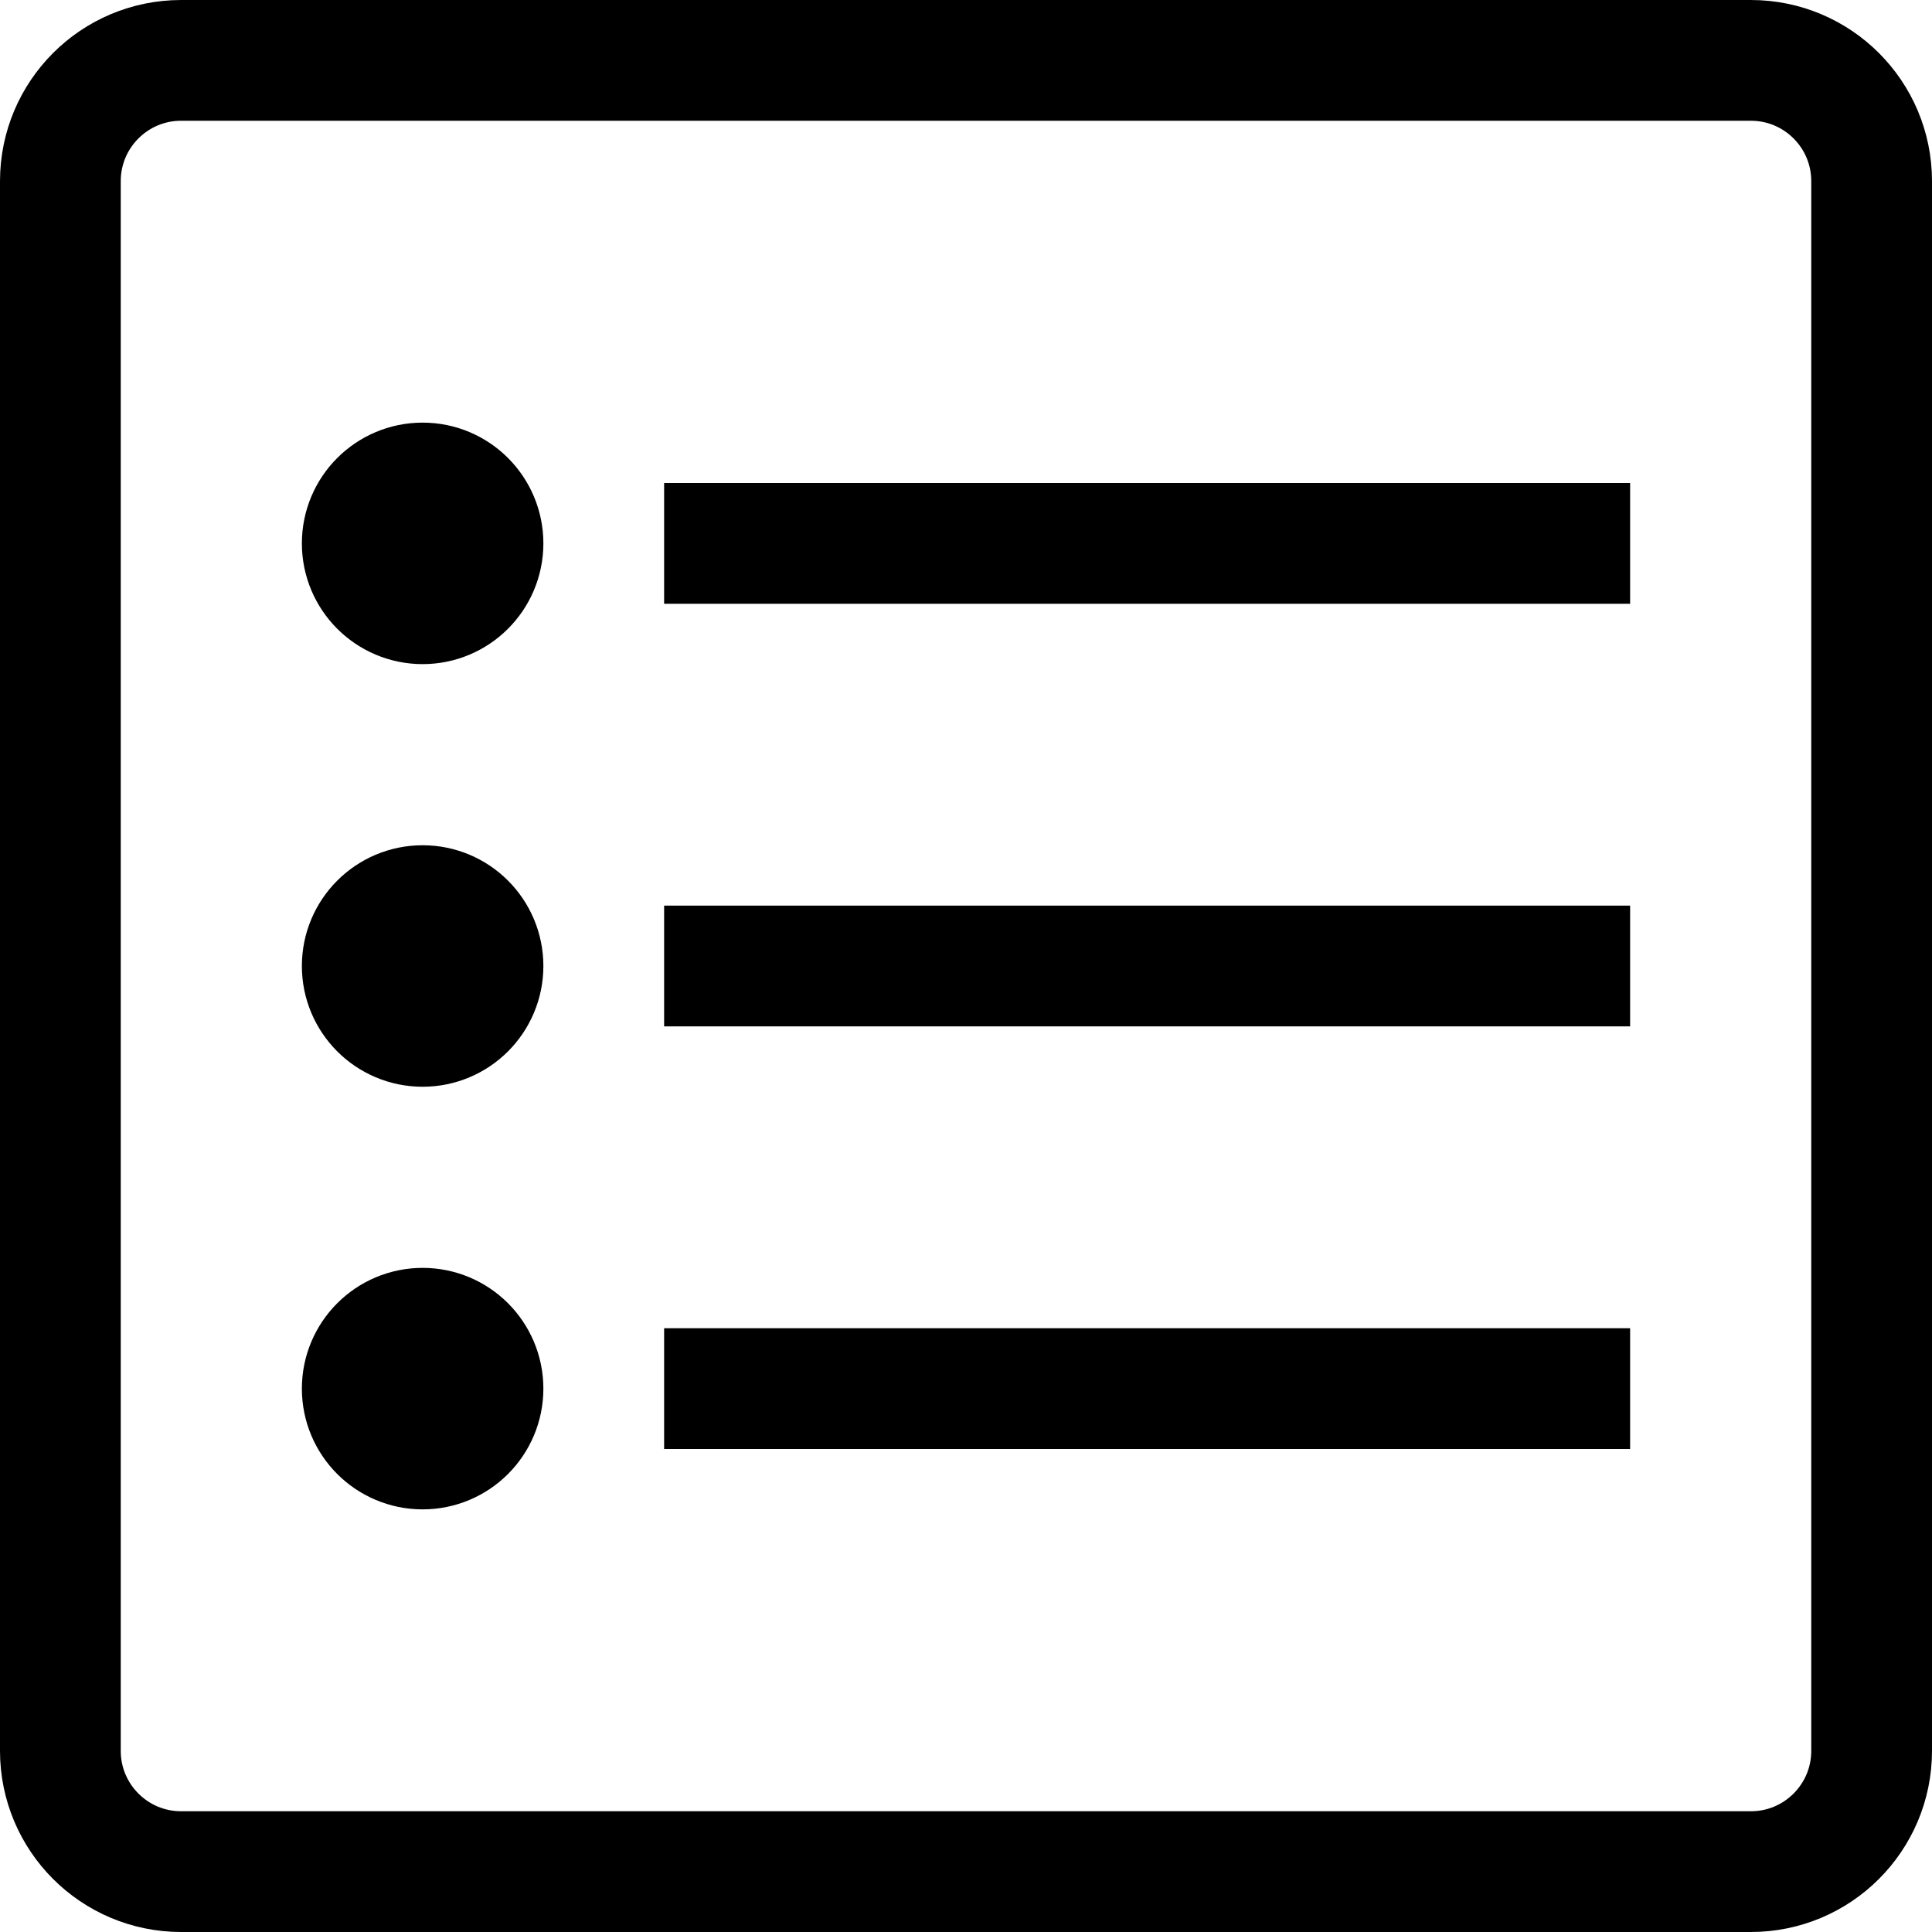
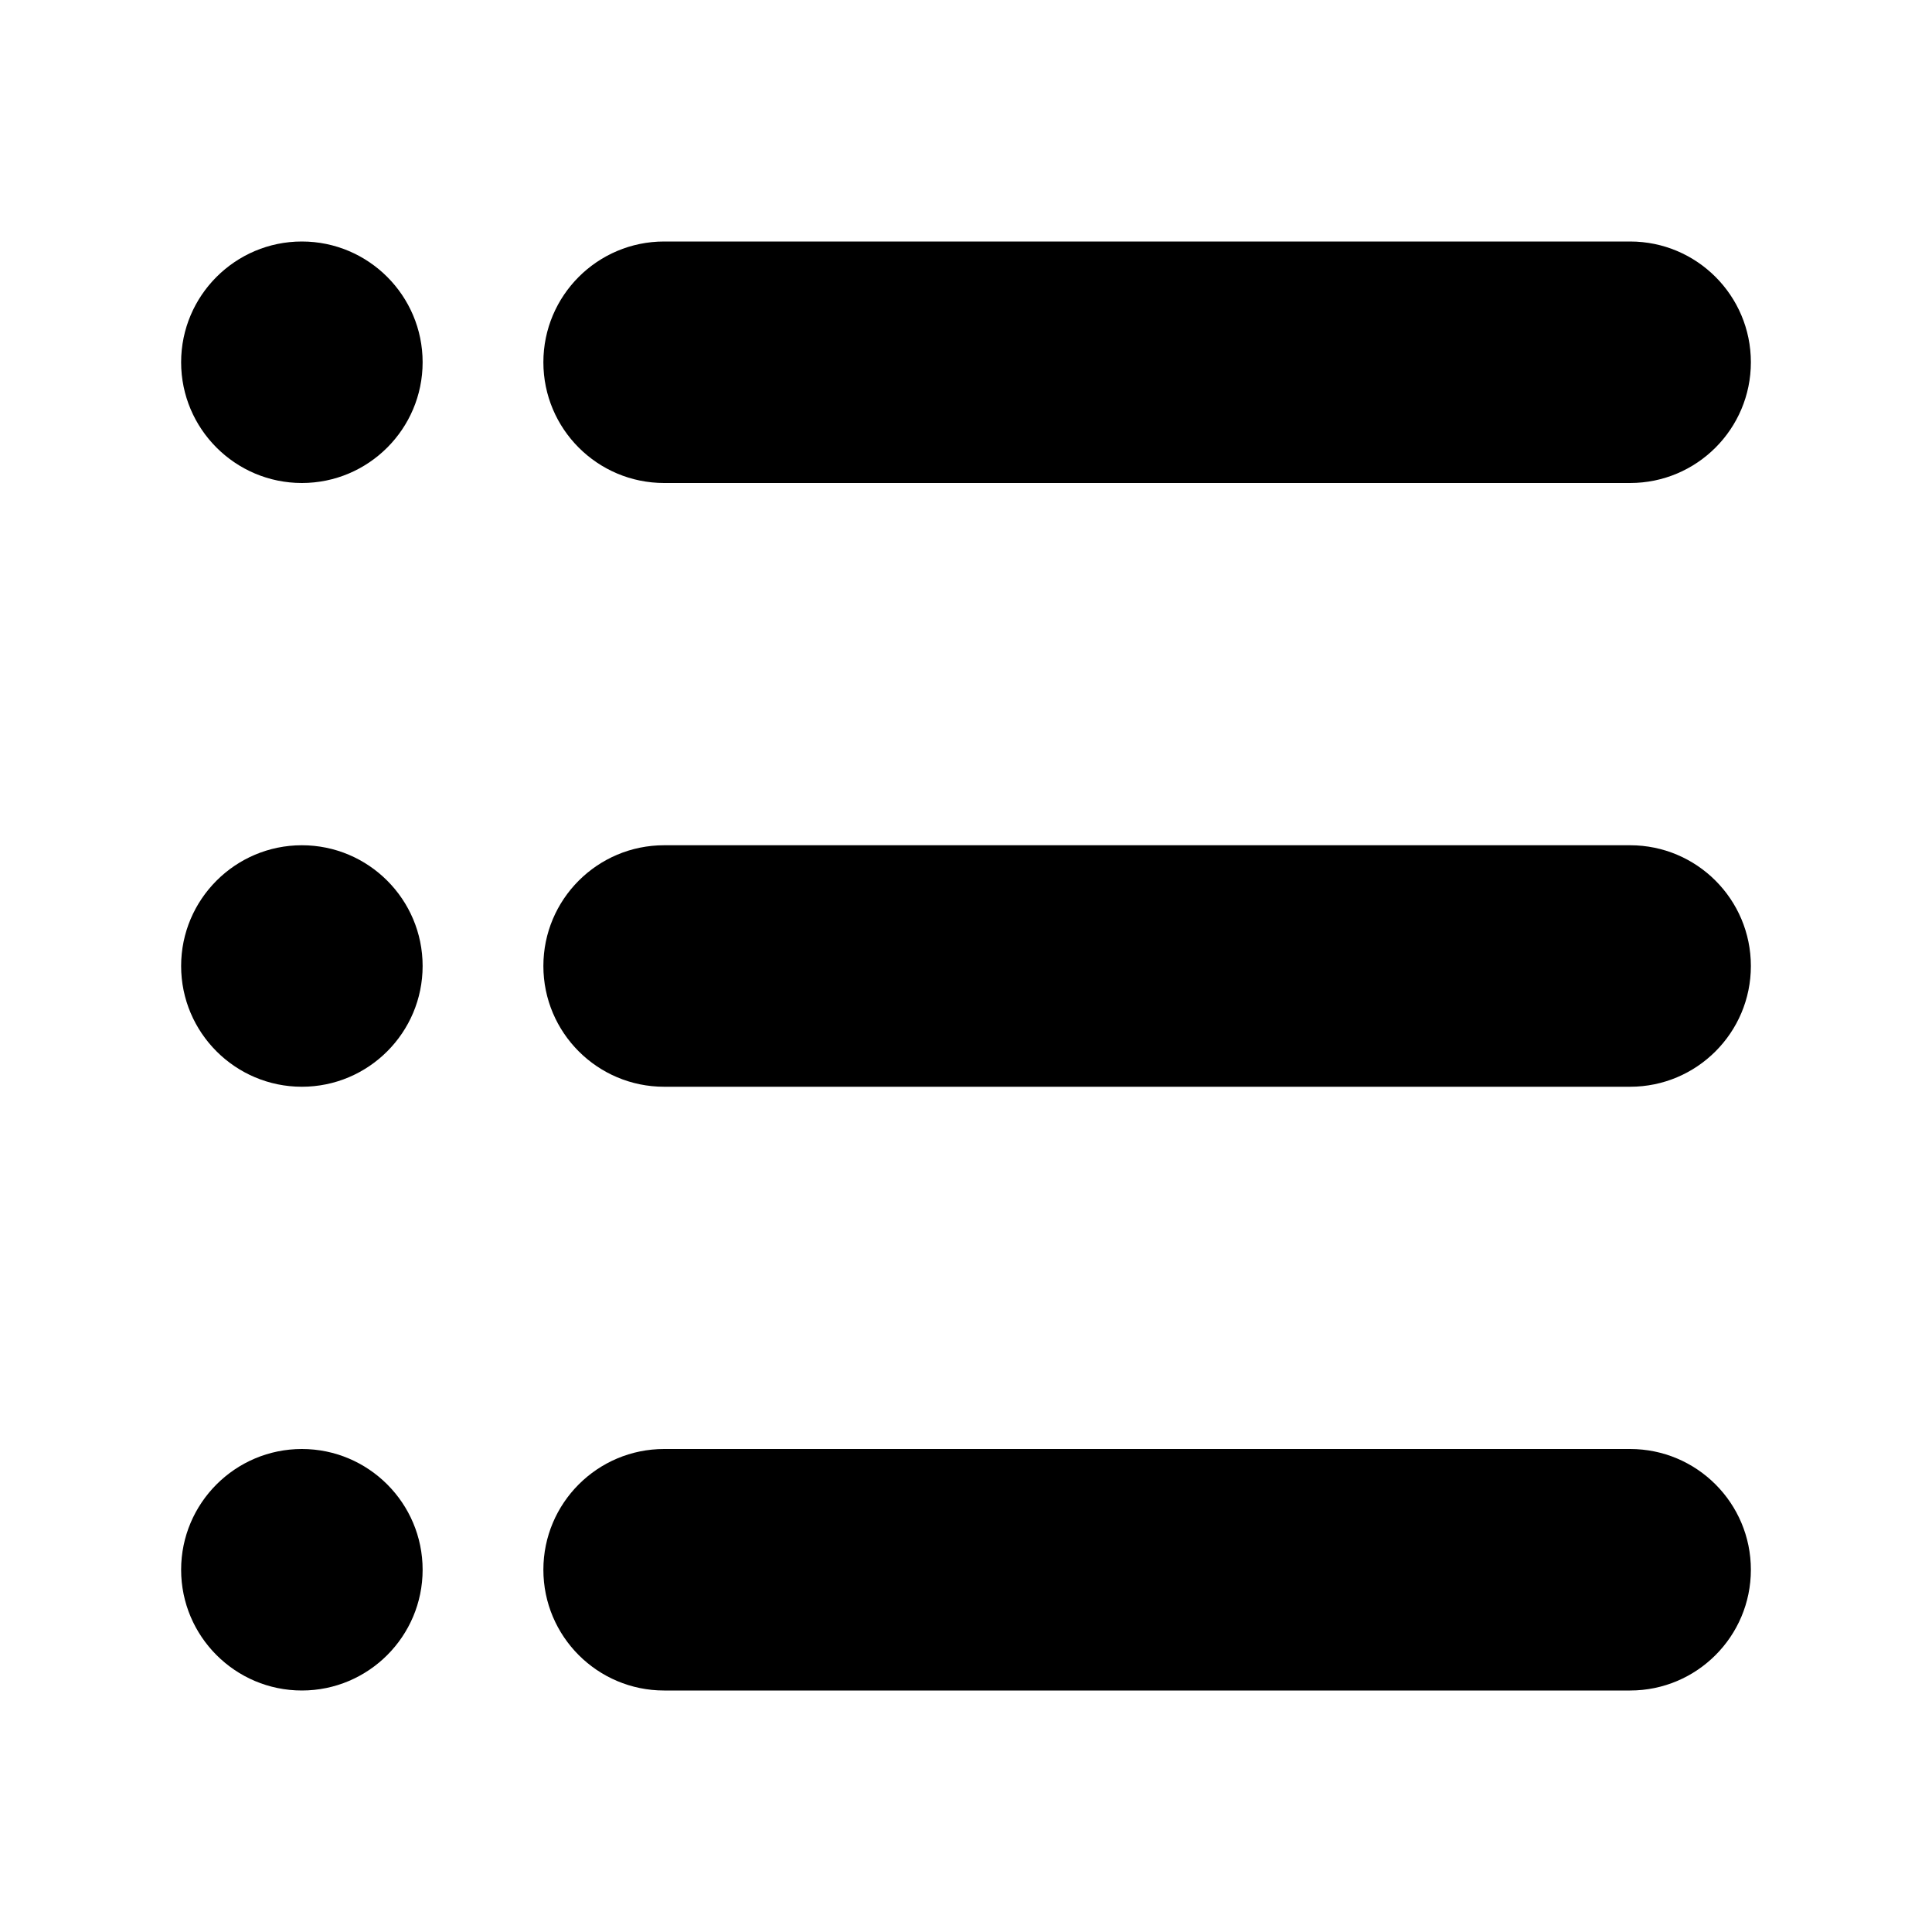
- <svg xmlns="http://www.w3.org/2000/svg" viewBox="0 0 32 32">
-   <defs>
-     <style>.cls-1{fill:none;stroke:#000;stroke-linejoin:round;stroke-width:2px;}</style>
-   </defs>
-   <g data-name="93-List" id="_93-List">
-     <rect class="cls-1" height="30" rx="2" ry="2" width="30" x="1" y="1" />
-     <circle class="cls-1" cx="7" cy="16" r="1" />
-     <circle class="cls-1" cx="7" cy="9" r="1" />
-     <circle class="cls-1" cx="7" cy="23" r="1" />
-     <line class="cls-1" x1="11" x2="27" y1="9" y2="9" />
-     <line class="cls-1" x1="11" x2="27" y1="16" y2="16" />
-     <line class="cls-1" x1="11" x2="27" y1="23" y2="23" />
-   </g>
+ <svg xmlns="http://www.w3.org/2000/svg" enable-background="new 0 0 32 32" id="Glyph" version="1.1" viewBox="0 0 32 32" xml:space="preserve">
+   <path d="M29,16c0,1.104-0.896,2-2,2H11c-1.104,0-2-0.896-2-2s0.896-2,2-2h16C28.104,14,29,14.896,29,16z" id="XMLID_352_" />
+   <path d="M29,6c0,1.104-0.896,2-2,2H11C9.896,8,9,7.104,9,6s0.896-2,2-2h16C28.104,4,29,4.896,29,6z" id="XMLID_354_" />
+   <path d="M29,26c0,1.104-0.896,2-2,2H11c-1.104,0-2-0.896-2-2s0.896-2,2-2h16C28.104,24,29,24.896,29,26z" id="XMLID_356_" />
+   <path d="M3,6c0,1.103,0.897,2,2,2s2-0.897,2-2S6.103,4,5,4S3,4.897,3,6z" id="XMLID_358_" />
+   <path d="M3,16c0,1.103,0.897,2,2,2s2-0.897,2-2s-0.897-2-2-2S3,14.897,3,16z" id="XMLID_360_" />
+   <path d="M3,26c0,1.103,0.897,2,2,2s2-0.897,2-2s-0.897-2-2-2S3,24.897,3,26z" id="XMLID_362_" />
</svg>
